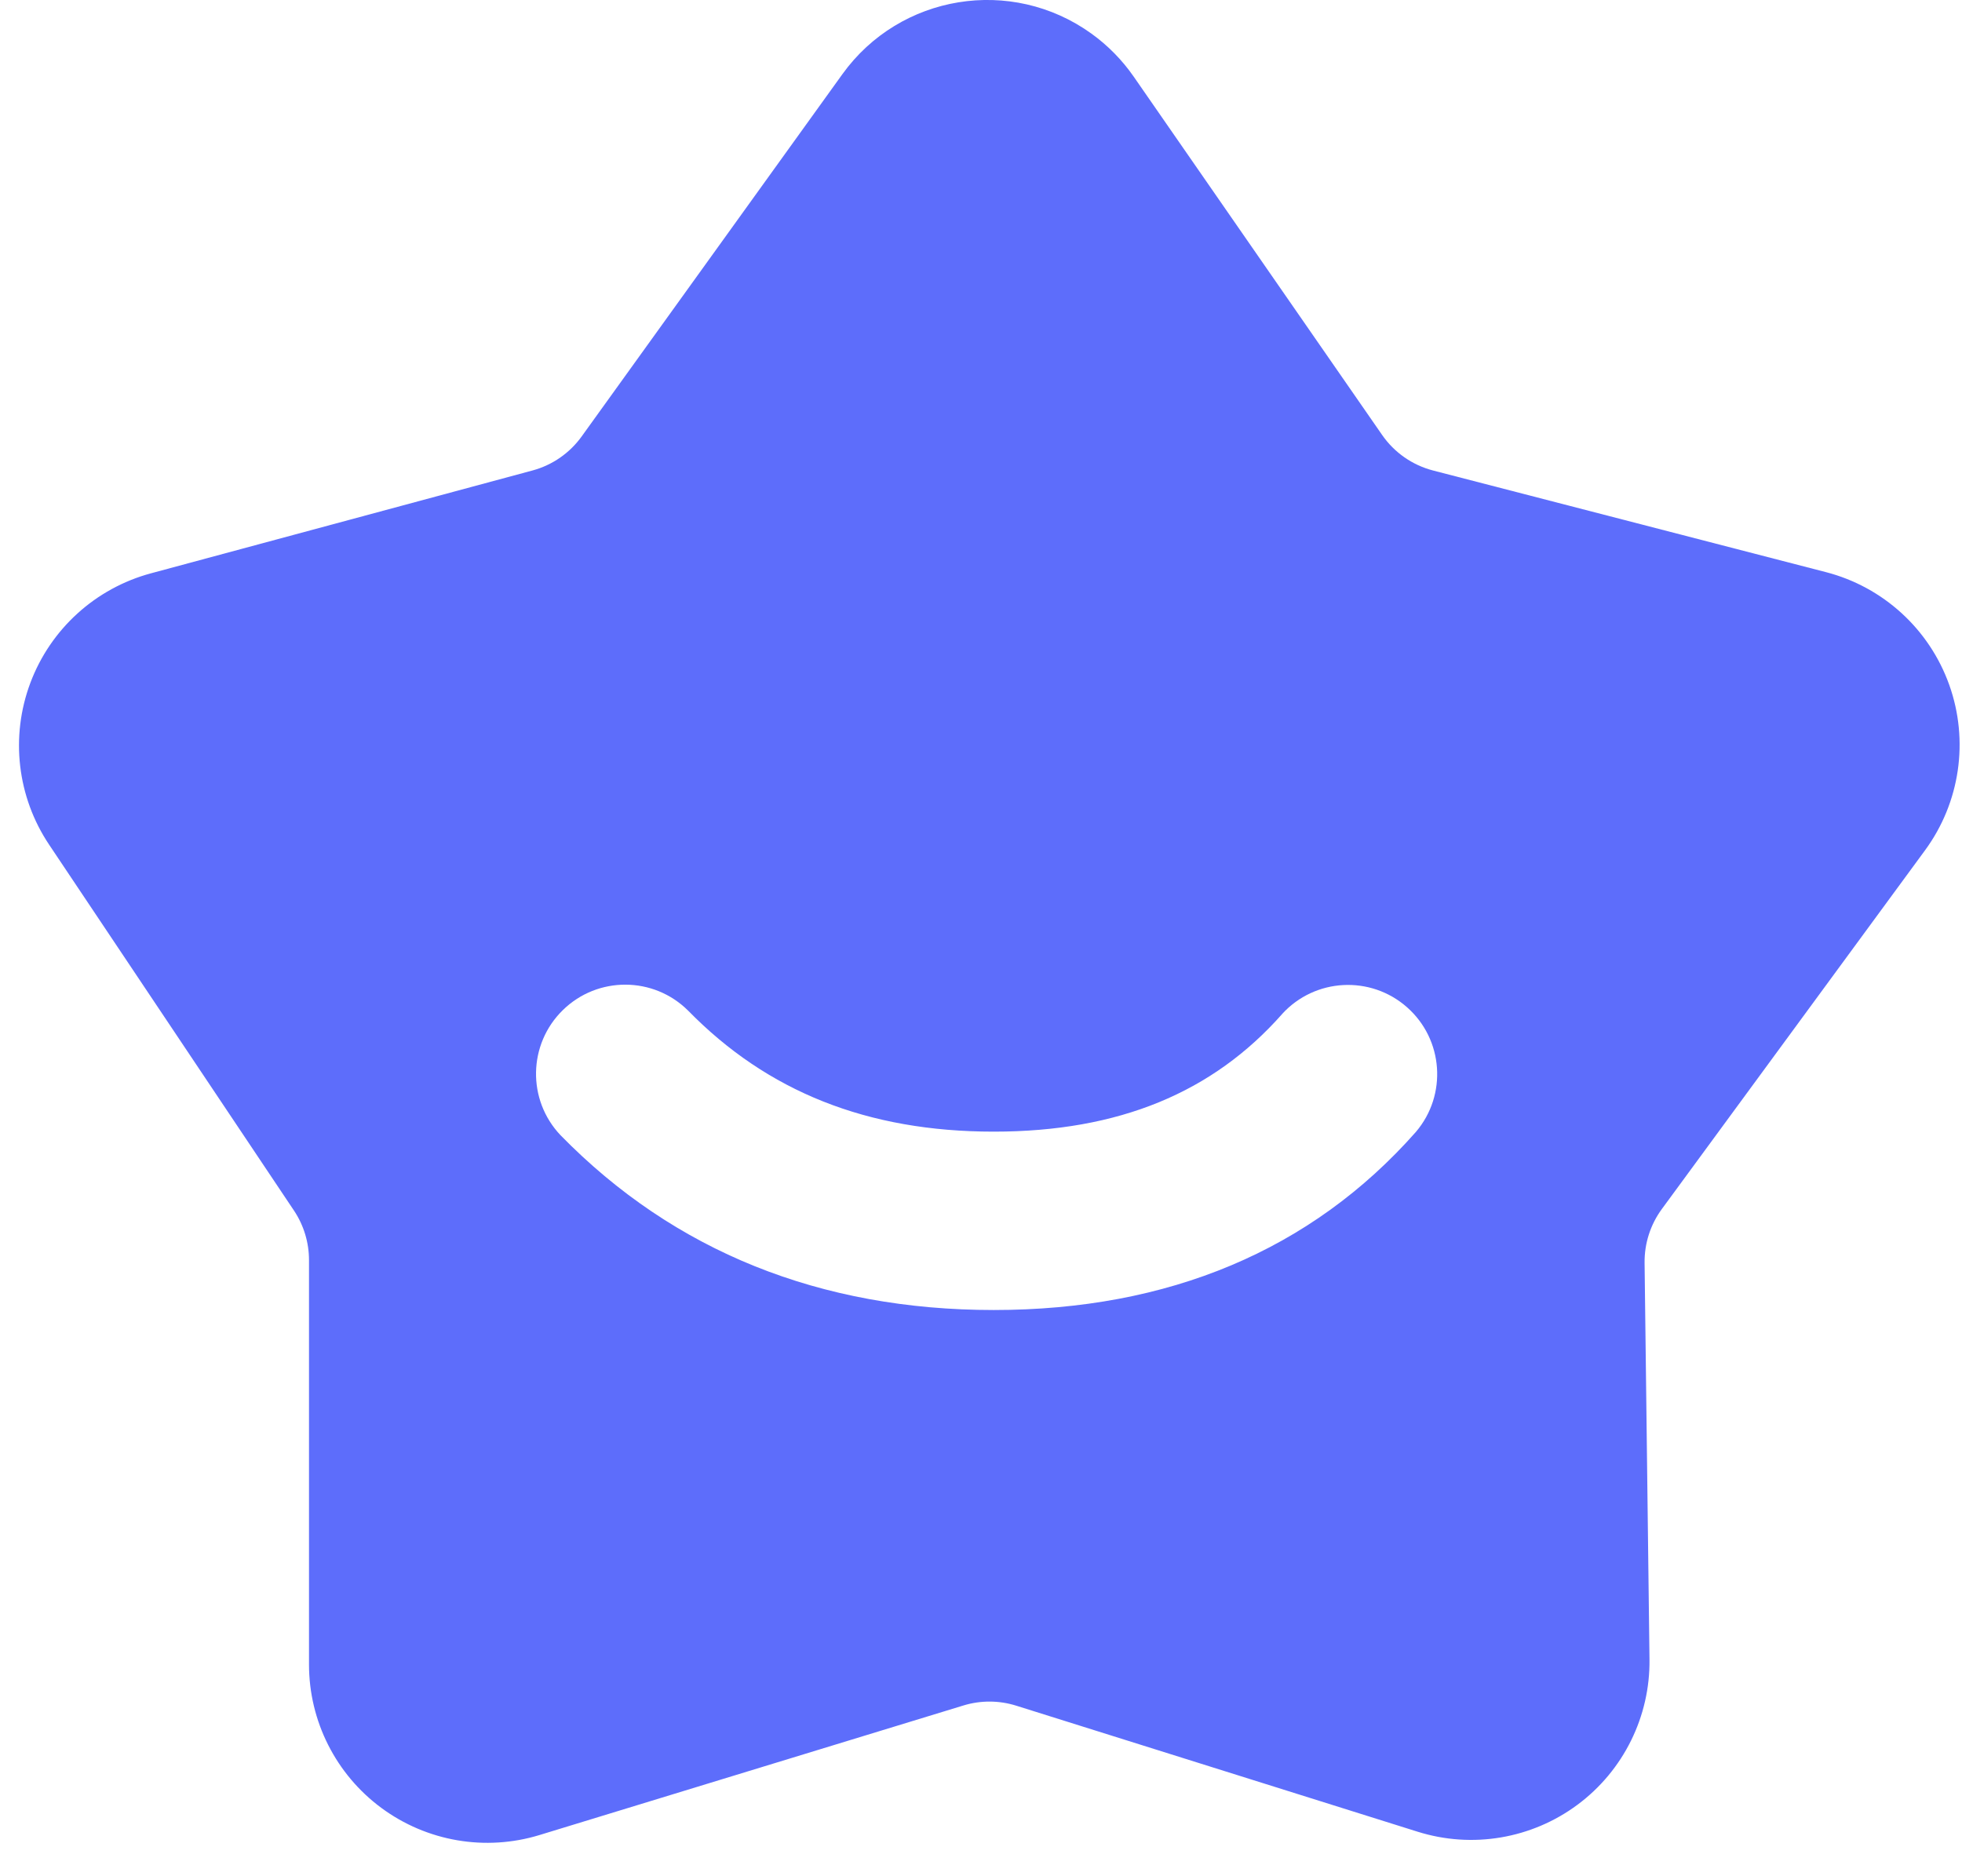
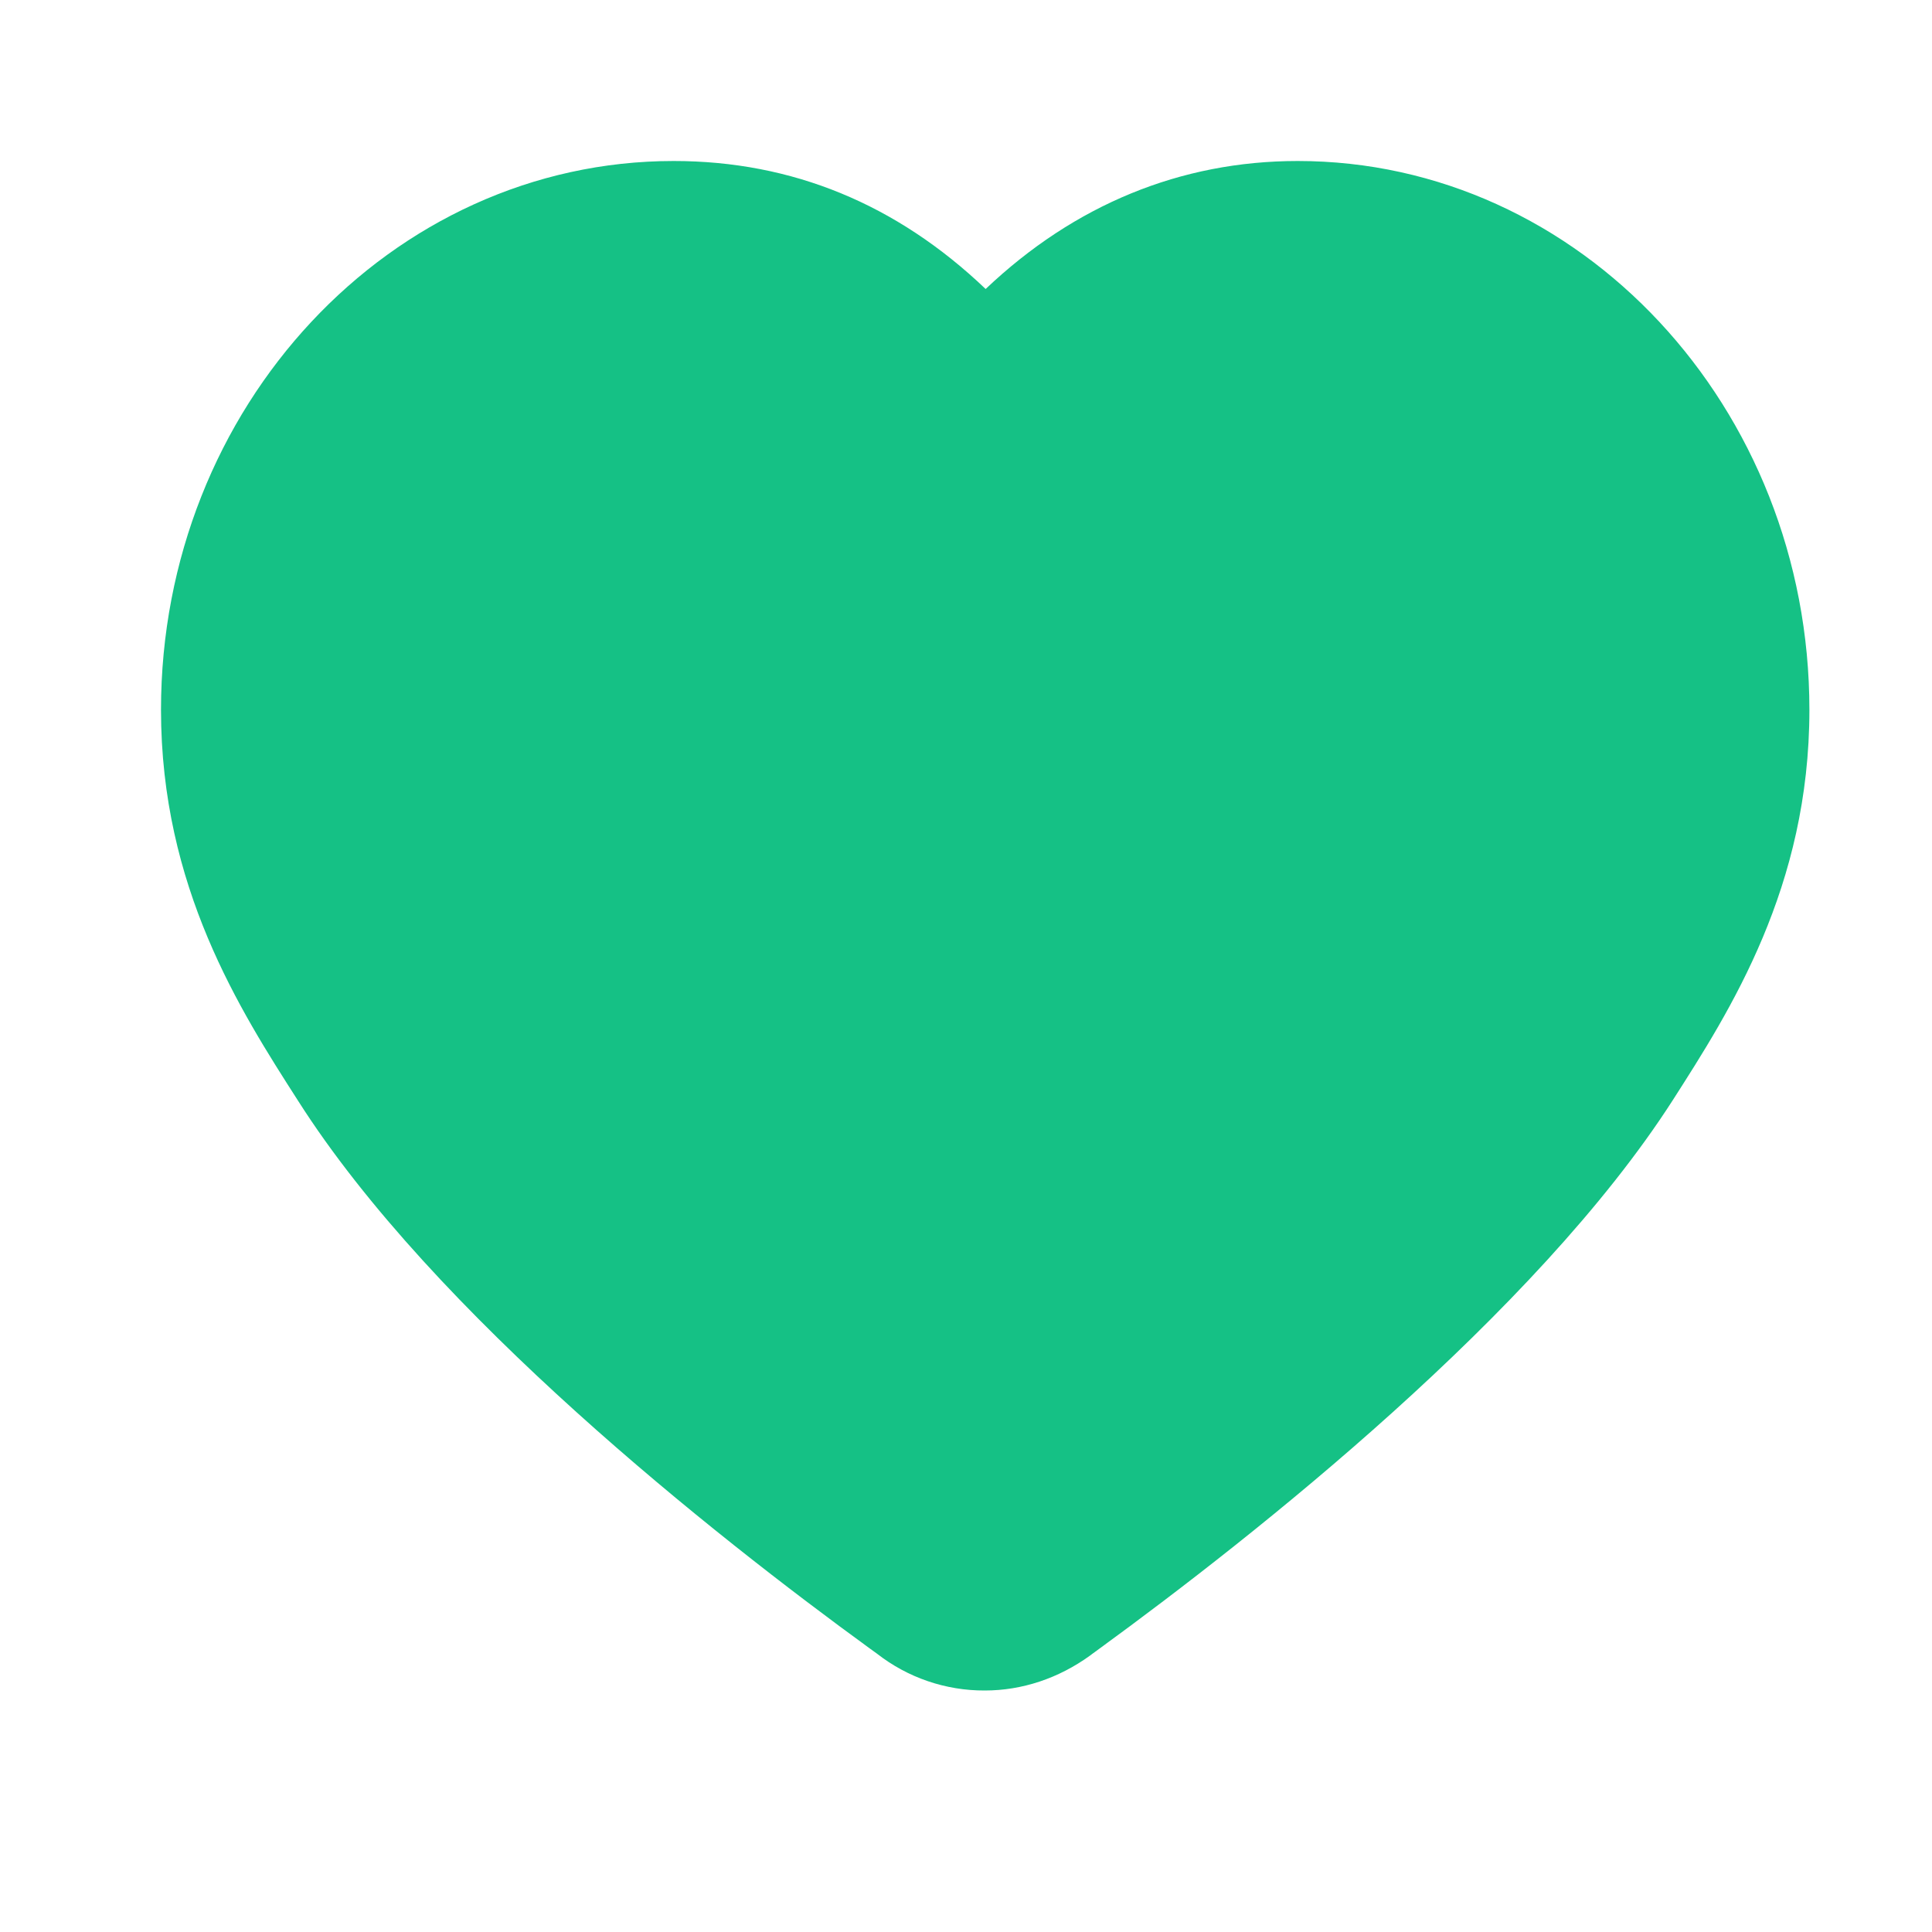
- <svg xmlns="http://www.w3.org/2000/svg" t="1585206980763" class="icon" viewBox="0 0 1071 1024" version="1.1" p-id="2251" width="35.561" height="34">
+ <svg xmlns="http://www.w3.org/2000/svg" t="1586013453184" class="icon" viewBox="0 0 1024 1024" version="1.1" p-id="6415" width="200" height="200">
  <defs>
    <style type="text/css" />
  </defs>
-   <path d="M595.741 18.326a97.371 97.371 0 0 1 23.15 23.564l135.589 195.619a48.686 48.686 0 0 0 27.824 19.401l214.411 55.477a97.371 97.371 0 0 1 54.138 151.85l-143.696 195.911a48.686 48.686 0 0 0-9.421 29.382l2.678 216.505a97.371 97.371 0 0 1-126.534 94.109l-219.134-68.817a48.686 48.686 0 0 0-28.822-0.122l-231.403 70.74a97.371 97.371 0 0 1-125.852-93.111v-220.789a48.686 48.686 0 0 0-8.204-27.069L26.801 461.194a97.371 97.371 0 0 1 55.575-148.15l208.301-56.159a48.686 48.686 0 0 0 26.826-18.574l142.332-197.81a97.371 97.371 0 0 1 135.906-22.176z m104.187 535.298c-37.926 42.941-89.168 64.265-157.498 64.265-68.963 0-123.564-21.86-166.821-66.091a48.686 48.686 0 0 0-69.62 68.062c62.025 63.437 141.846 95.424 236.466 95.424 95.278 0 173.321-32.522 230.453-97.25a48.686 48.686 0 0 0-73.004-64.411z" p-id="2252" fill="#5D6DFB" />
+   <path d="M687.829 85.333c-62.08 0-118.443 23.253-165.419 67.84C475.179 108.117 419.755 85.333 357.035 85.333 207.189 85.333 85.333 215.808 85.333 376.192c0 93.952 41.899 159.275 72.619 207.189 71.893 113.067 220.715 230.443 303.061 290.347l3.84 2.773a92.16 92.16 0 0 0 57.088 19.499c19.755 0 39.04-6.4 55.808-18.517l1.067-0.811a291.413 291.413 0 0 1 3.968-2.901c82.304-59.989 231.168-177.493 303.787-290.603 30.549-47.701 72.448-113.067 72.448-206.933C959.019 215.765 837.376 85.333 687.787 85.333z" p-id="6416" fill="#15c185" />
</svg>
